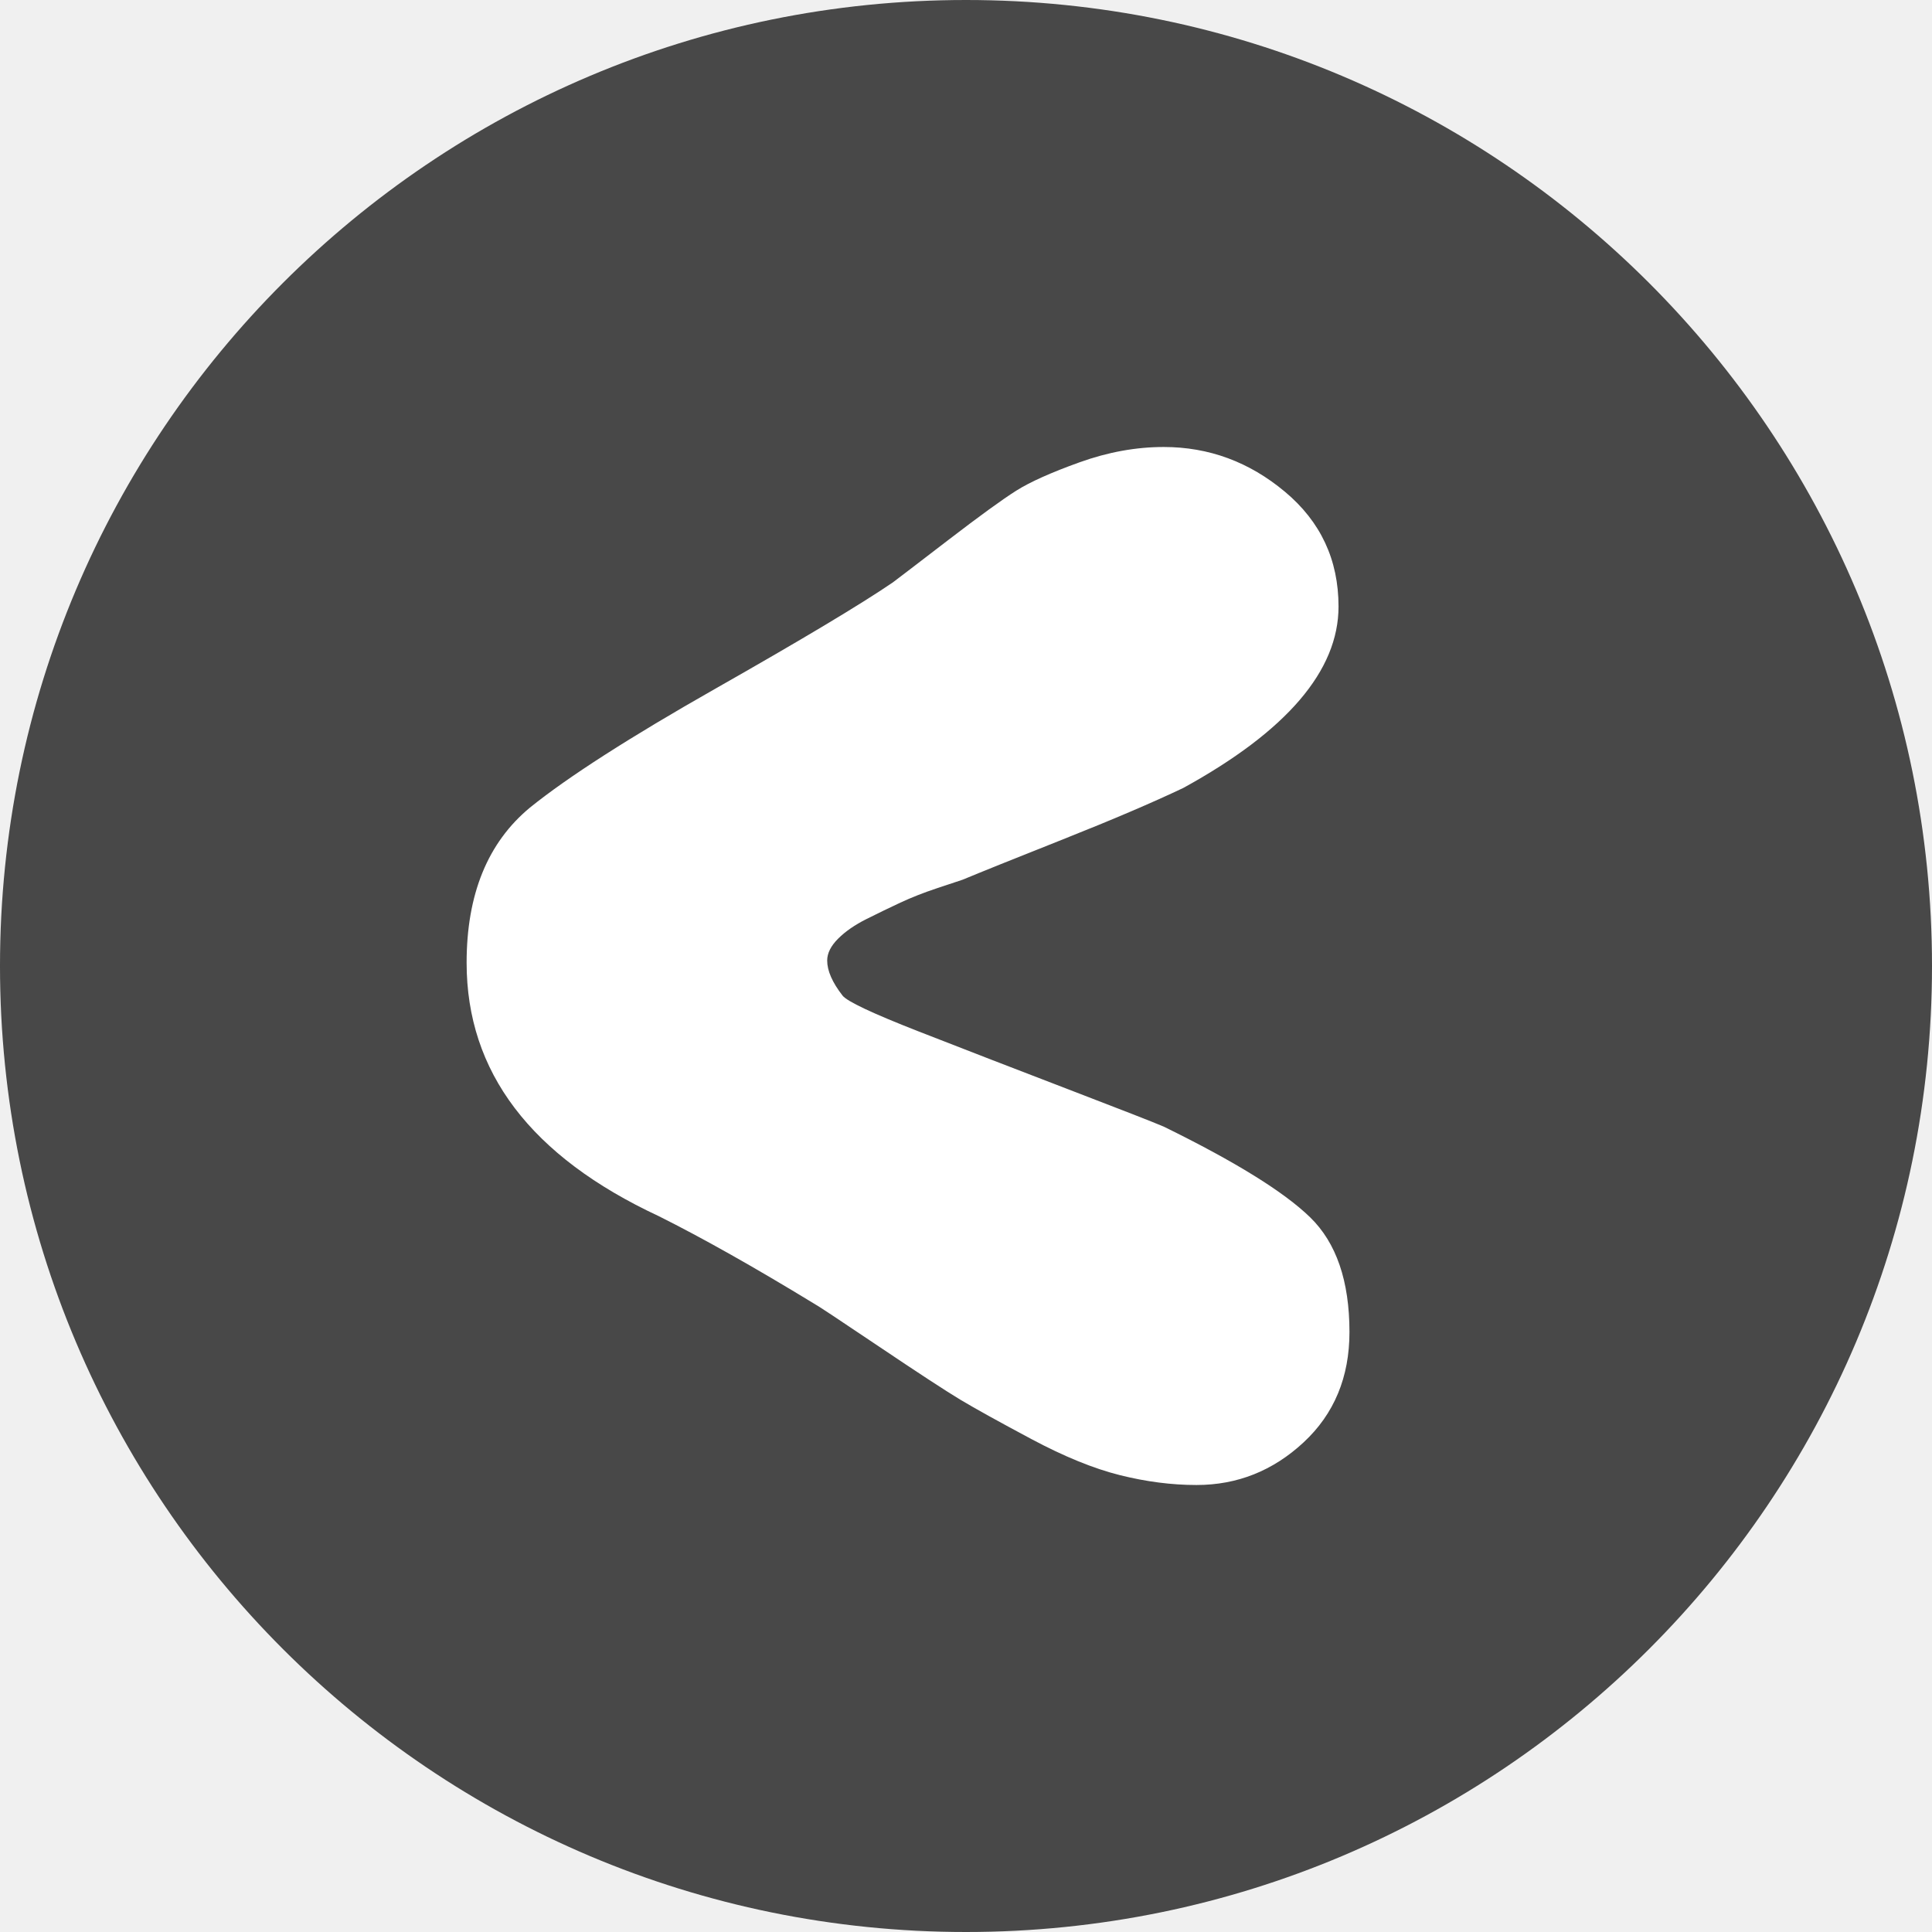
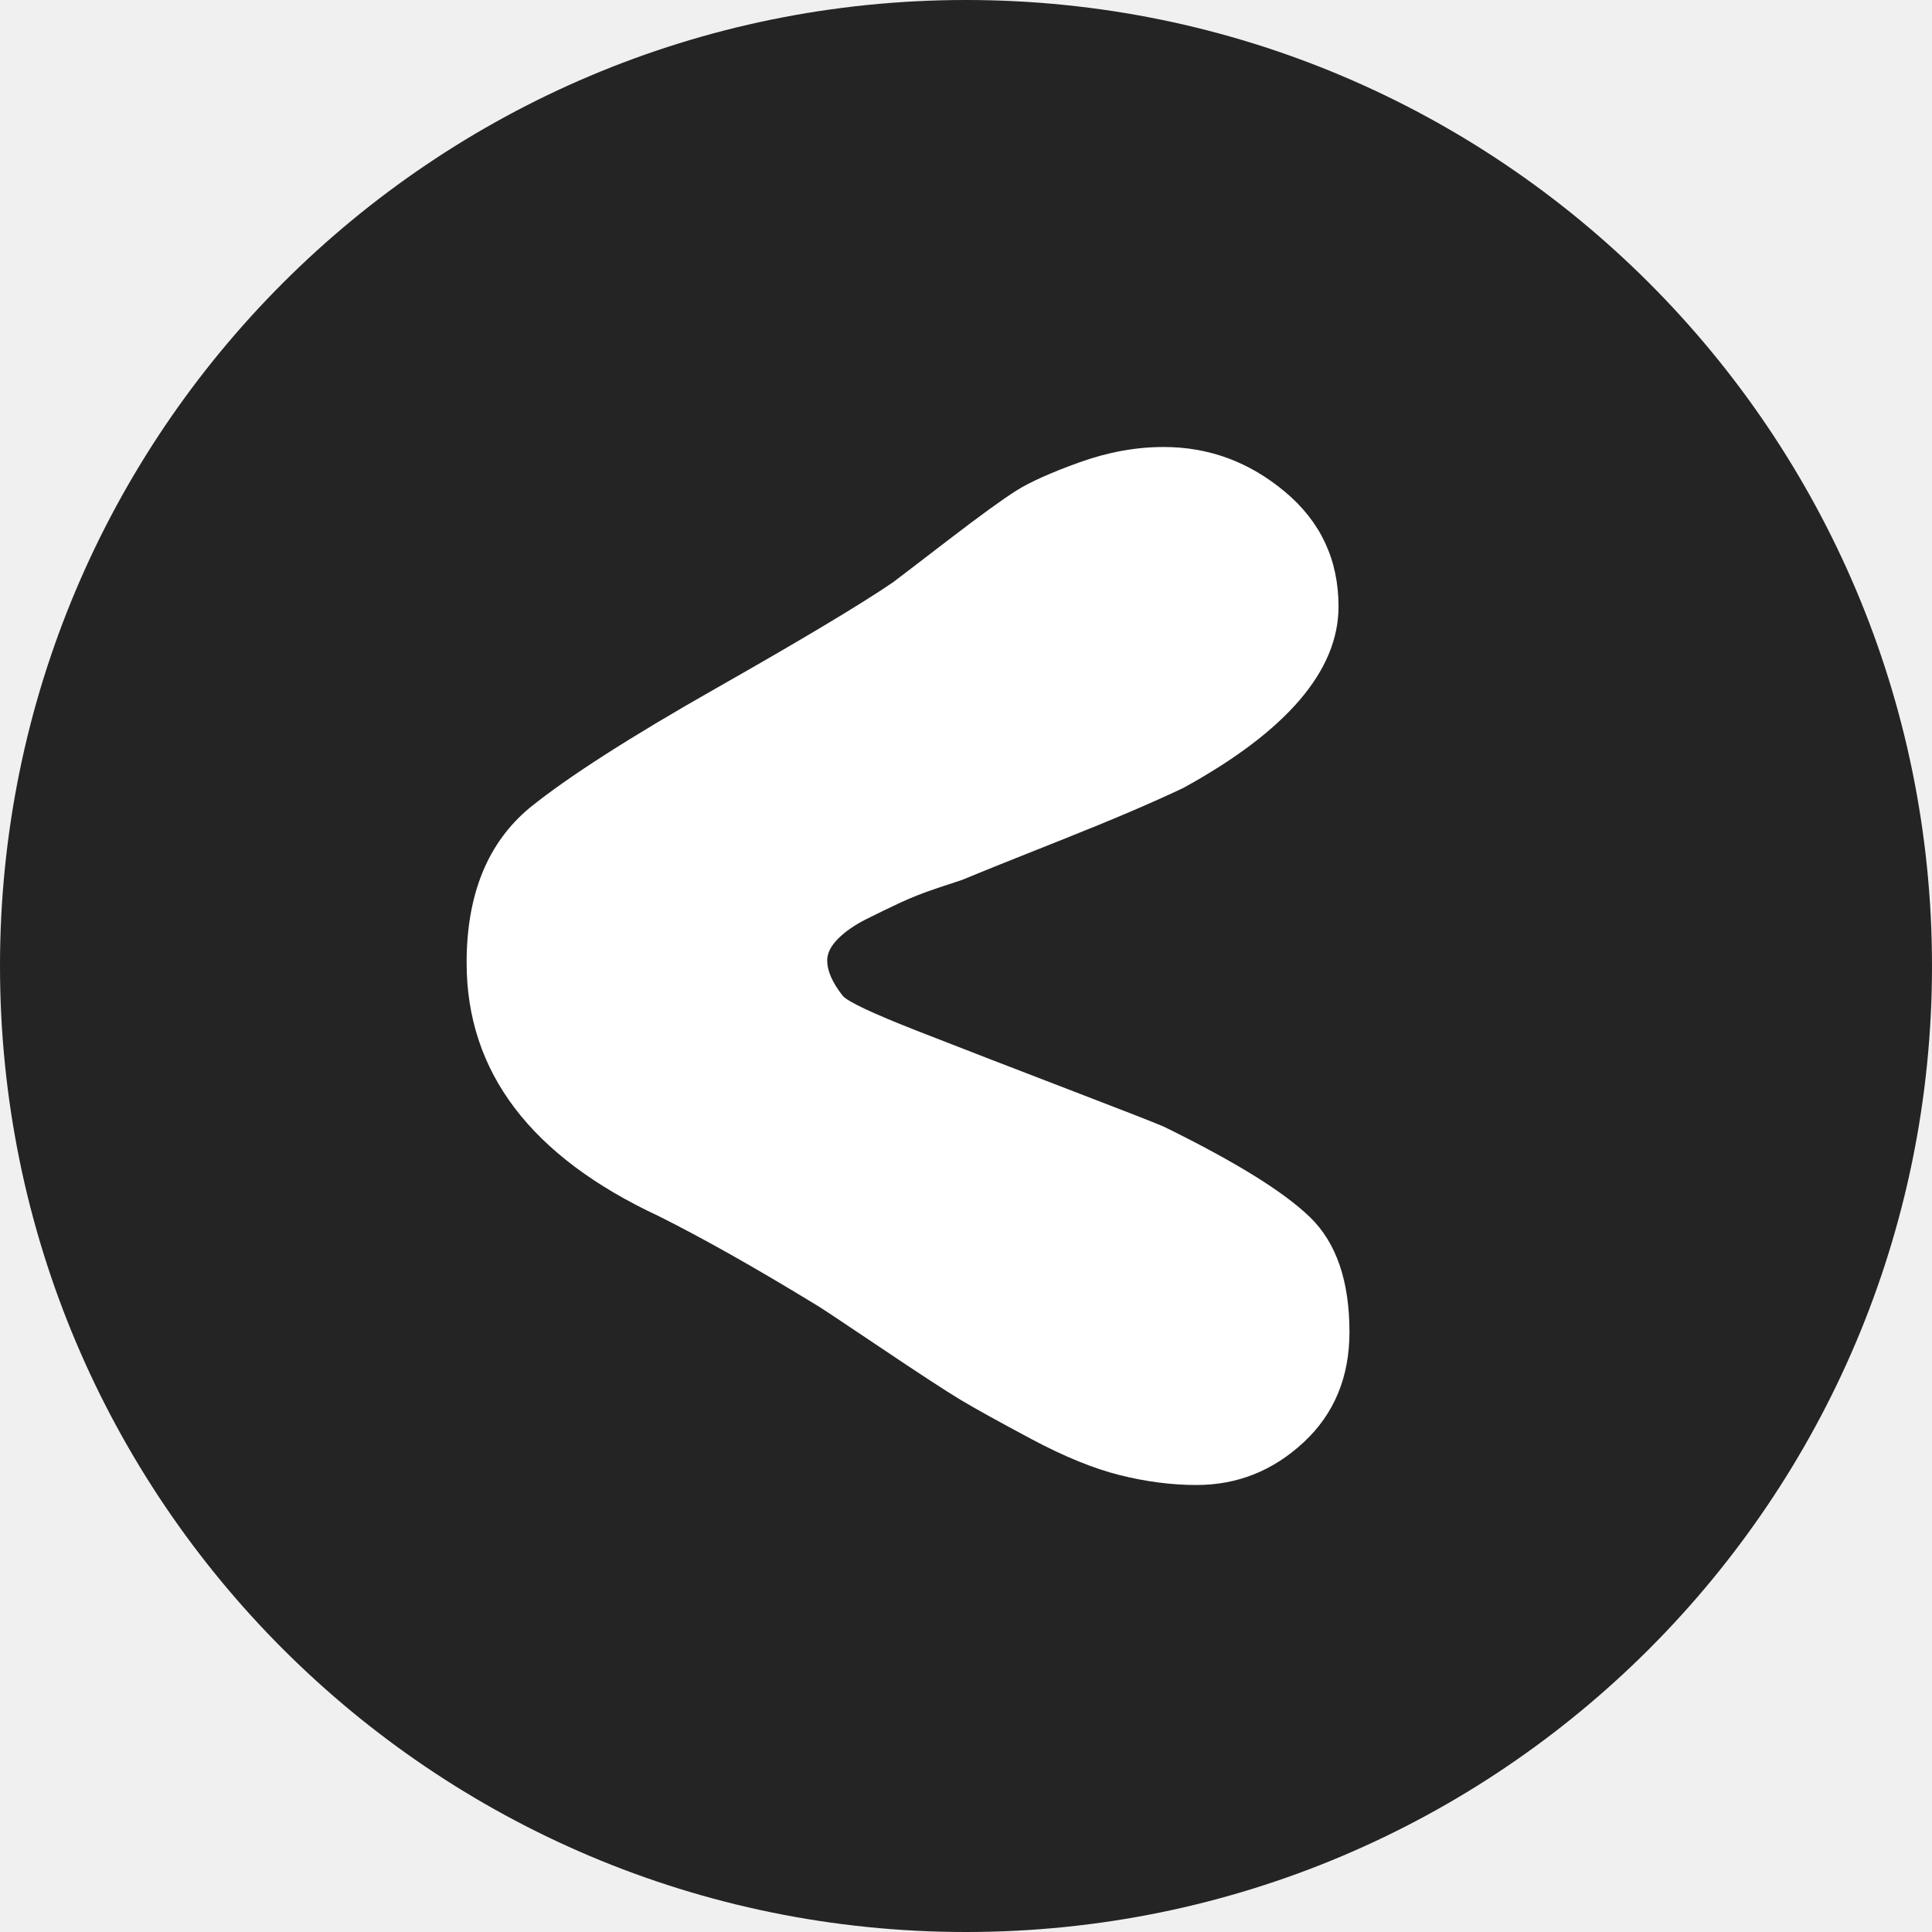
<svg xmlns="http://www.w3.org/2000/svg" width="100%" height="100%" viewBox="0 0 100 100" version="1.1" xml:space="preserve" style="fill-rule:evenodd;clip-rule:evenodd;stroke-linejoin:round;stroke-miterlimit:2;">
  <g transform="matrix(-1,0,0,1,100,0)">
-     <circle cx="50" cy="50" r="50" style="fill-opacity:0.7;" />
+     <circle cx="50" cy="50" r="50" style="fill-opacity:0.85;" />
  </g>
  <g transform="matrix(-1,0,0,1,188.798,11.1084)">
    <path d="M128.564,12.028C129.997,12.028 131.449,12.292 132.919,12.82C134.39,13.348 135.483,13.838 136.199,14.29C136.916,14.743 138.084,15.591 139.706,16.835C141.327,18.08 142.288,18.815 142.59,19.041C144.249,20.172 147.303,22.001 151.752,24.527C156.201,27.053 159.405,29.108 161.366,30.691C163.553,32.501 164.646,35.178 164.646,38.722C164.646,44.377 161.328,48.751 154.693,51.843C152.43,52.974 149.753,54.482 146.662,56.367C146.511,56.442 145.399,57.178 143.325,58.573C141.251,59.968 139.838,60.891 139.084,61.344C138.329,61.796 137.104,62.475 135.408,63.38C133.711,64.285 132.184,64.907 130.827,65.246C129.469,65.585 128.15,65.755 126.868,65.755C124.756,65.755 122.909,65.02 121.325,63.549C119.742,62.079 118.95,60.175 118.95,57.837C118.95,55.198 119.629,53.219 120.986,51.899C122.343,50.58 124.87,49.015 128.564,47.205C129.092,46.979 130.732,46.338 133.485,45.282C136.237,44.227 138.82,43.227 141.233,42.285C143.646,41.342 144.965,40.72 145.191,40.419C145.719,39.74 145.983,39.137 145.983,38.609C145.983,38.232 145.795,37.855 145.418,37.478C145.041,37.101 144.55,36.761 143.947,36.46C143.344,36.158 142.76,35.875 142.194,35.611C141.629,35.348 141.006,35.102 140.328,34.876C139.649,34.65 139.197,34.499 138.97,34.424C138.066,34.047 136.331,33.349 133.767,32.331C131.204,31.313 129.13,30.427 127.546,29.673C122.193,26.732 119.516,23.603 119.516,20.285C119.516,17.872 120.439,15.893 122.287,14.347C124.134,12.801 126.227,12.028 128.564,12.028Z" style="fill:white;fill-rule:nonzero;" />
  </g>
</svg>
